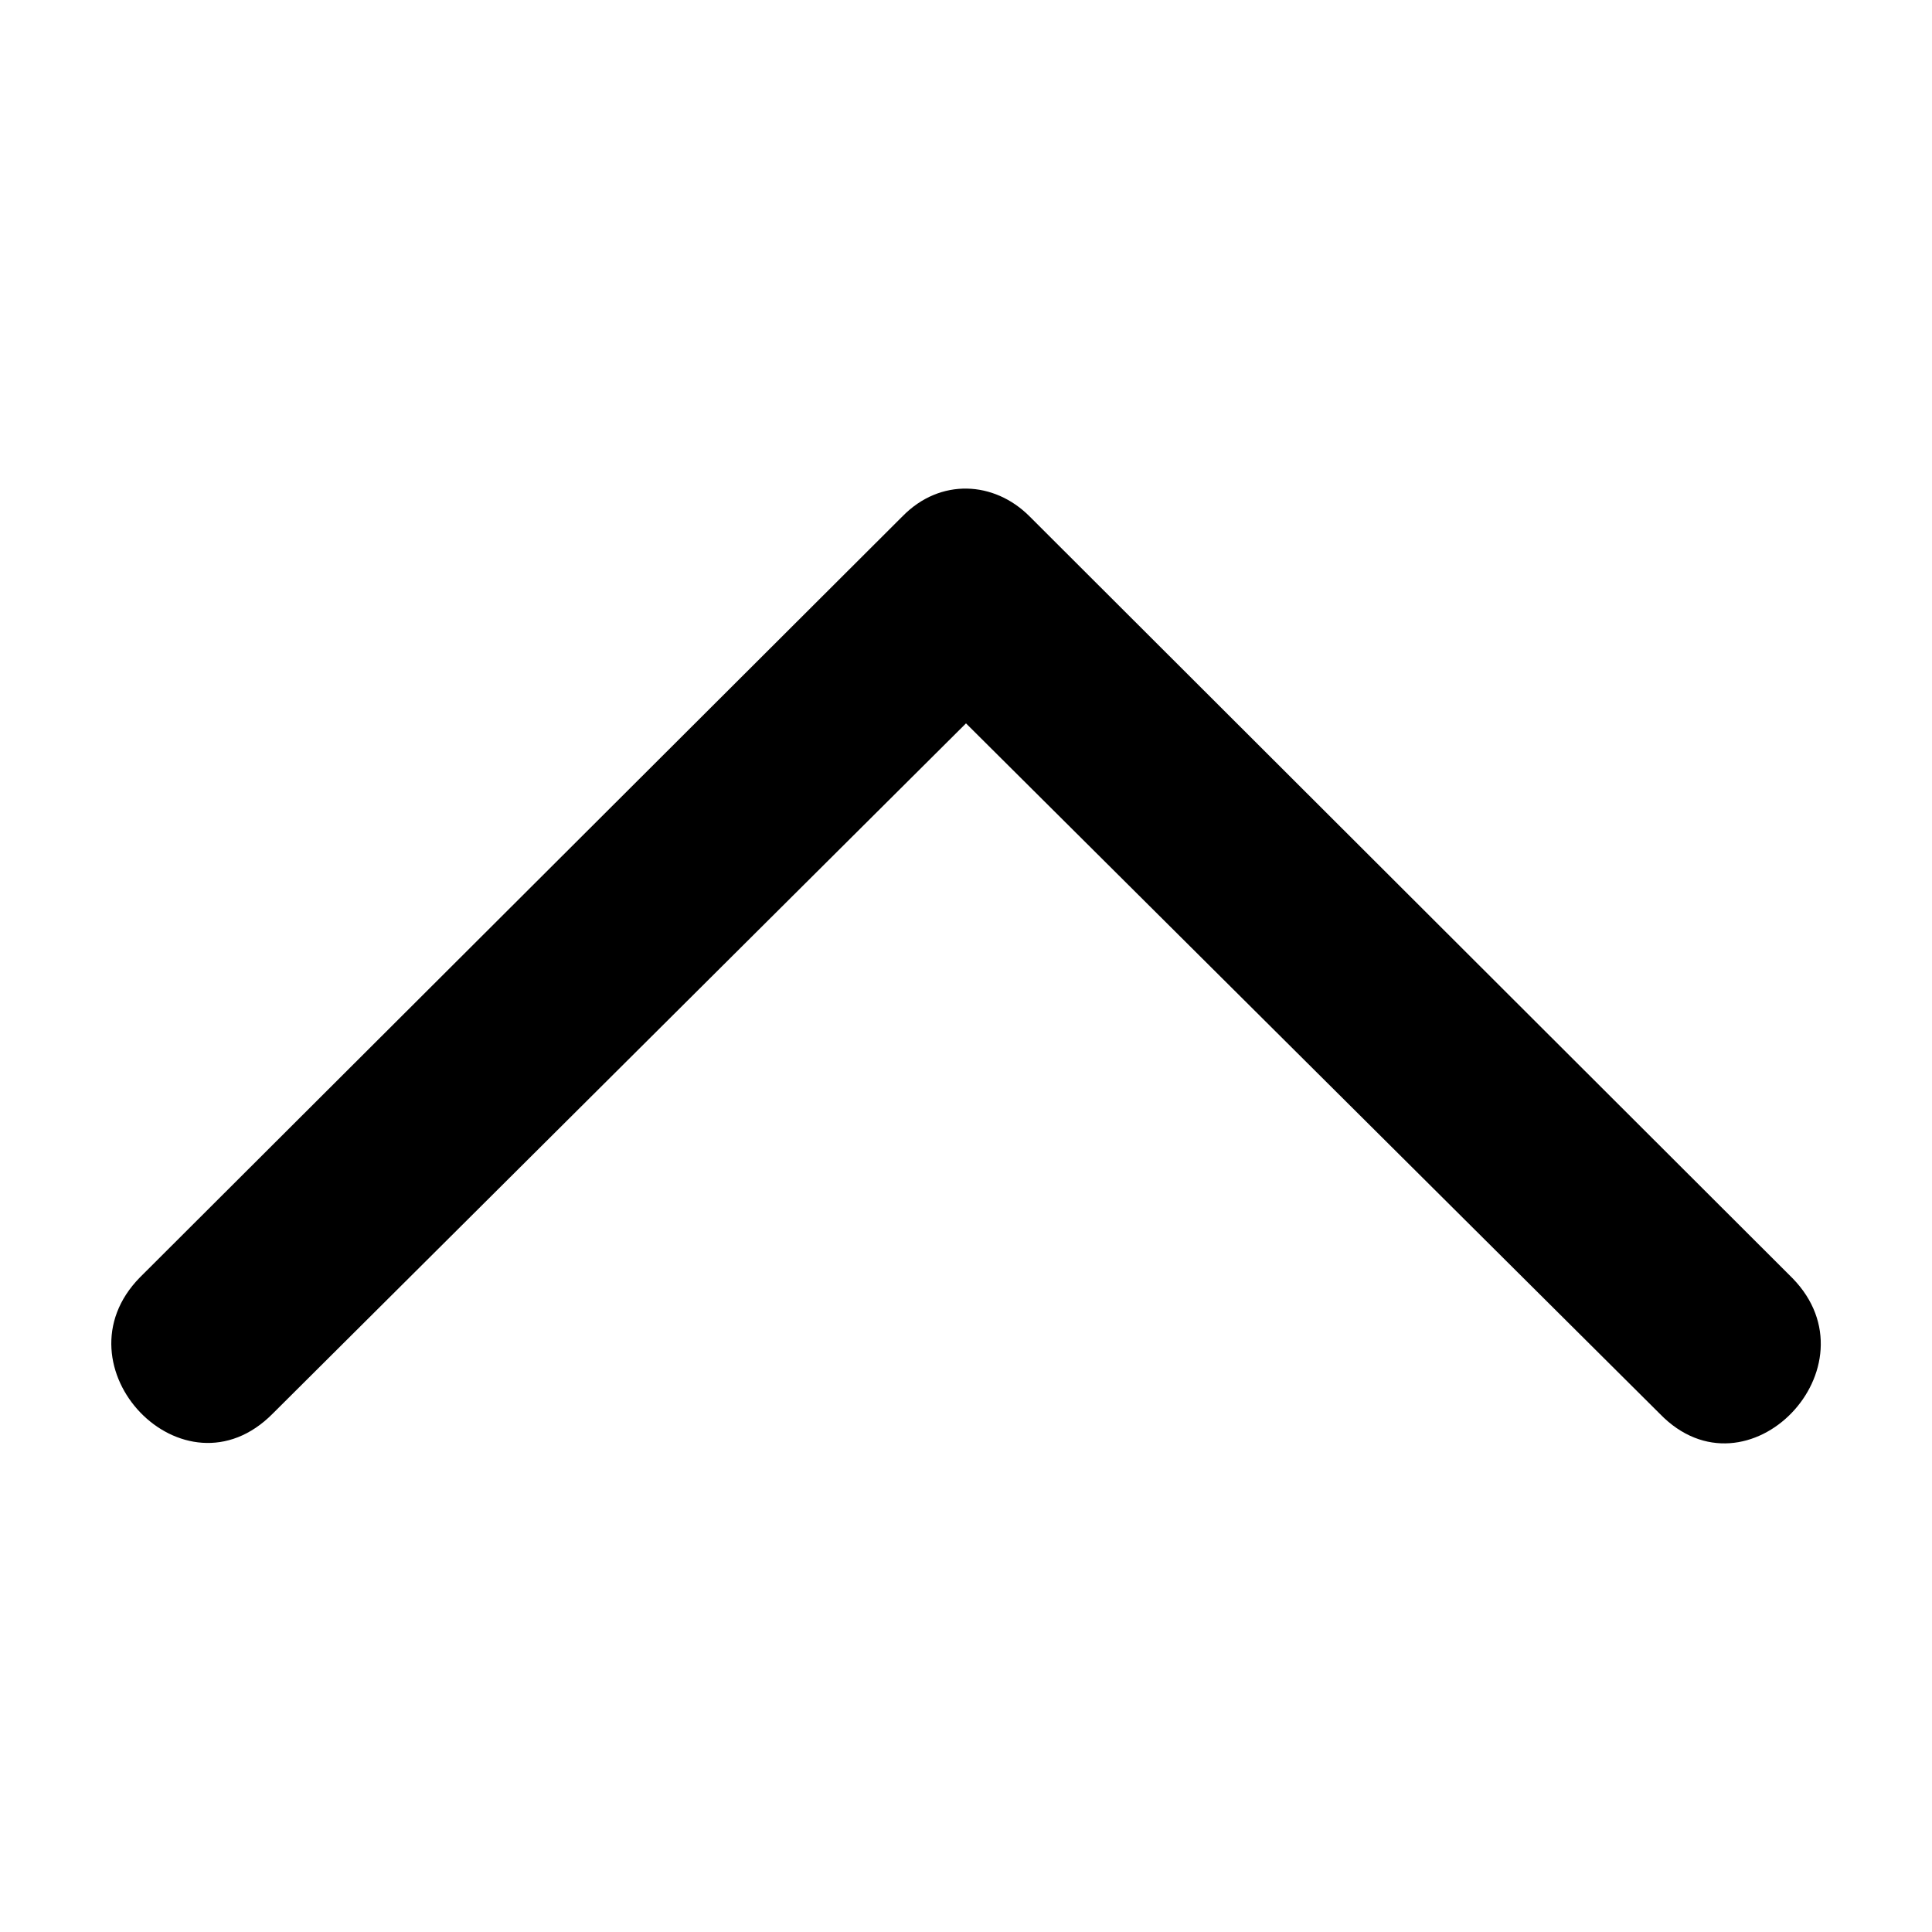
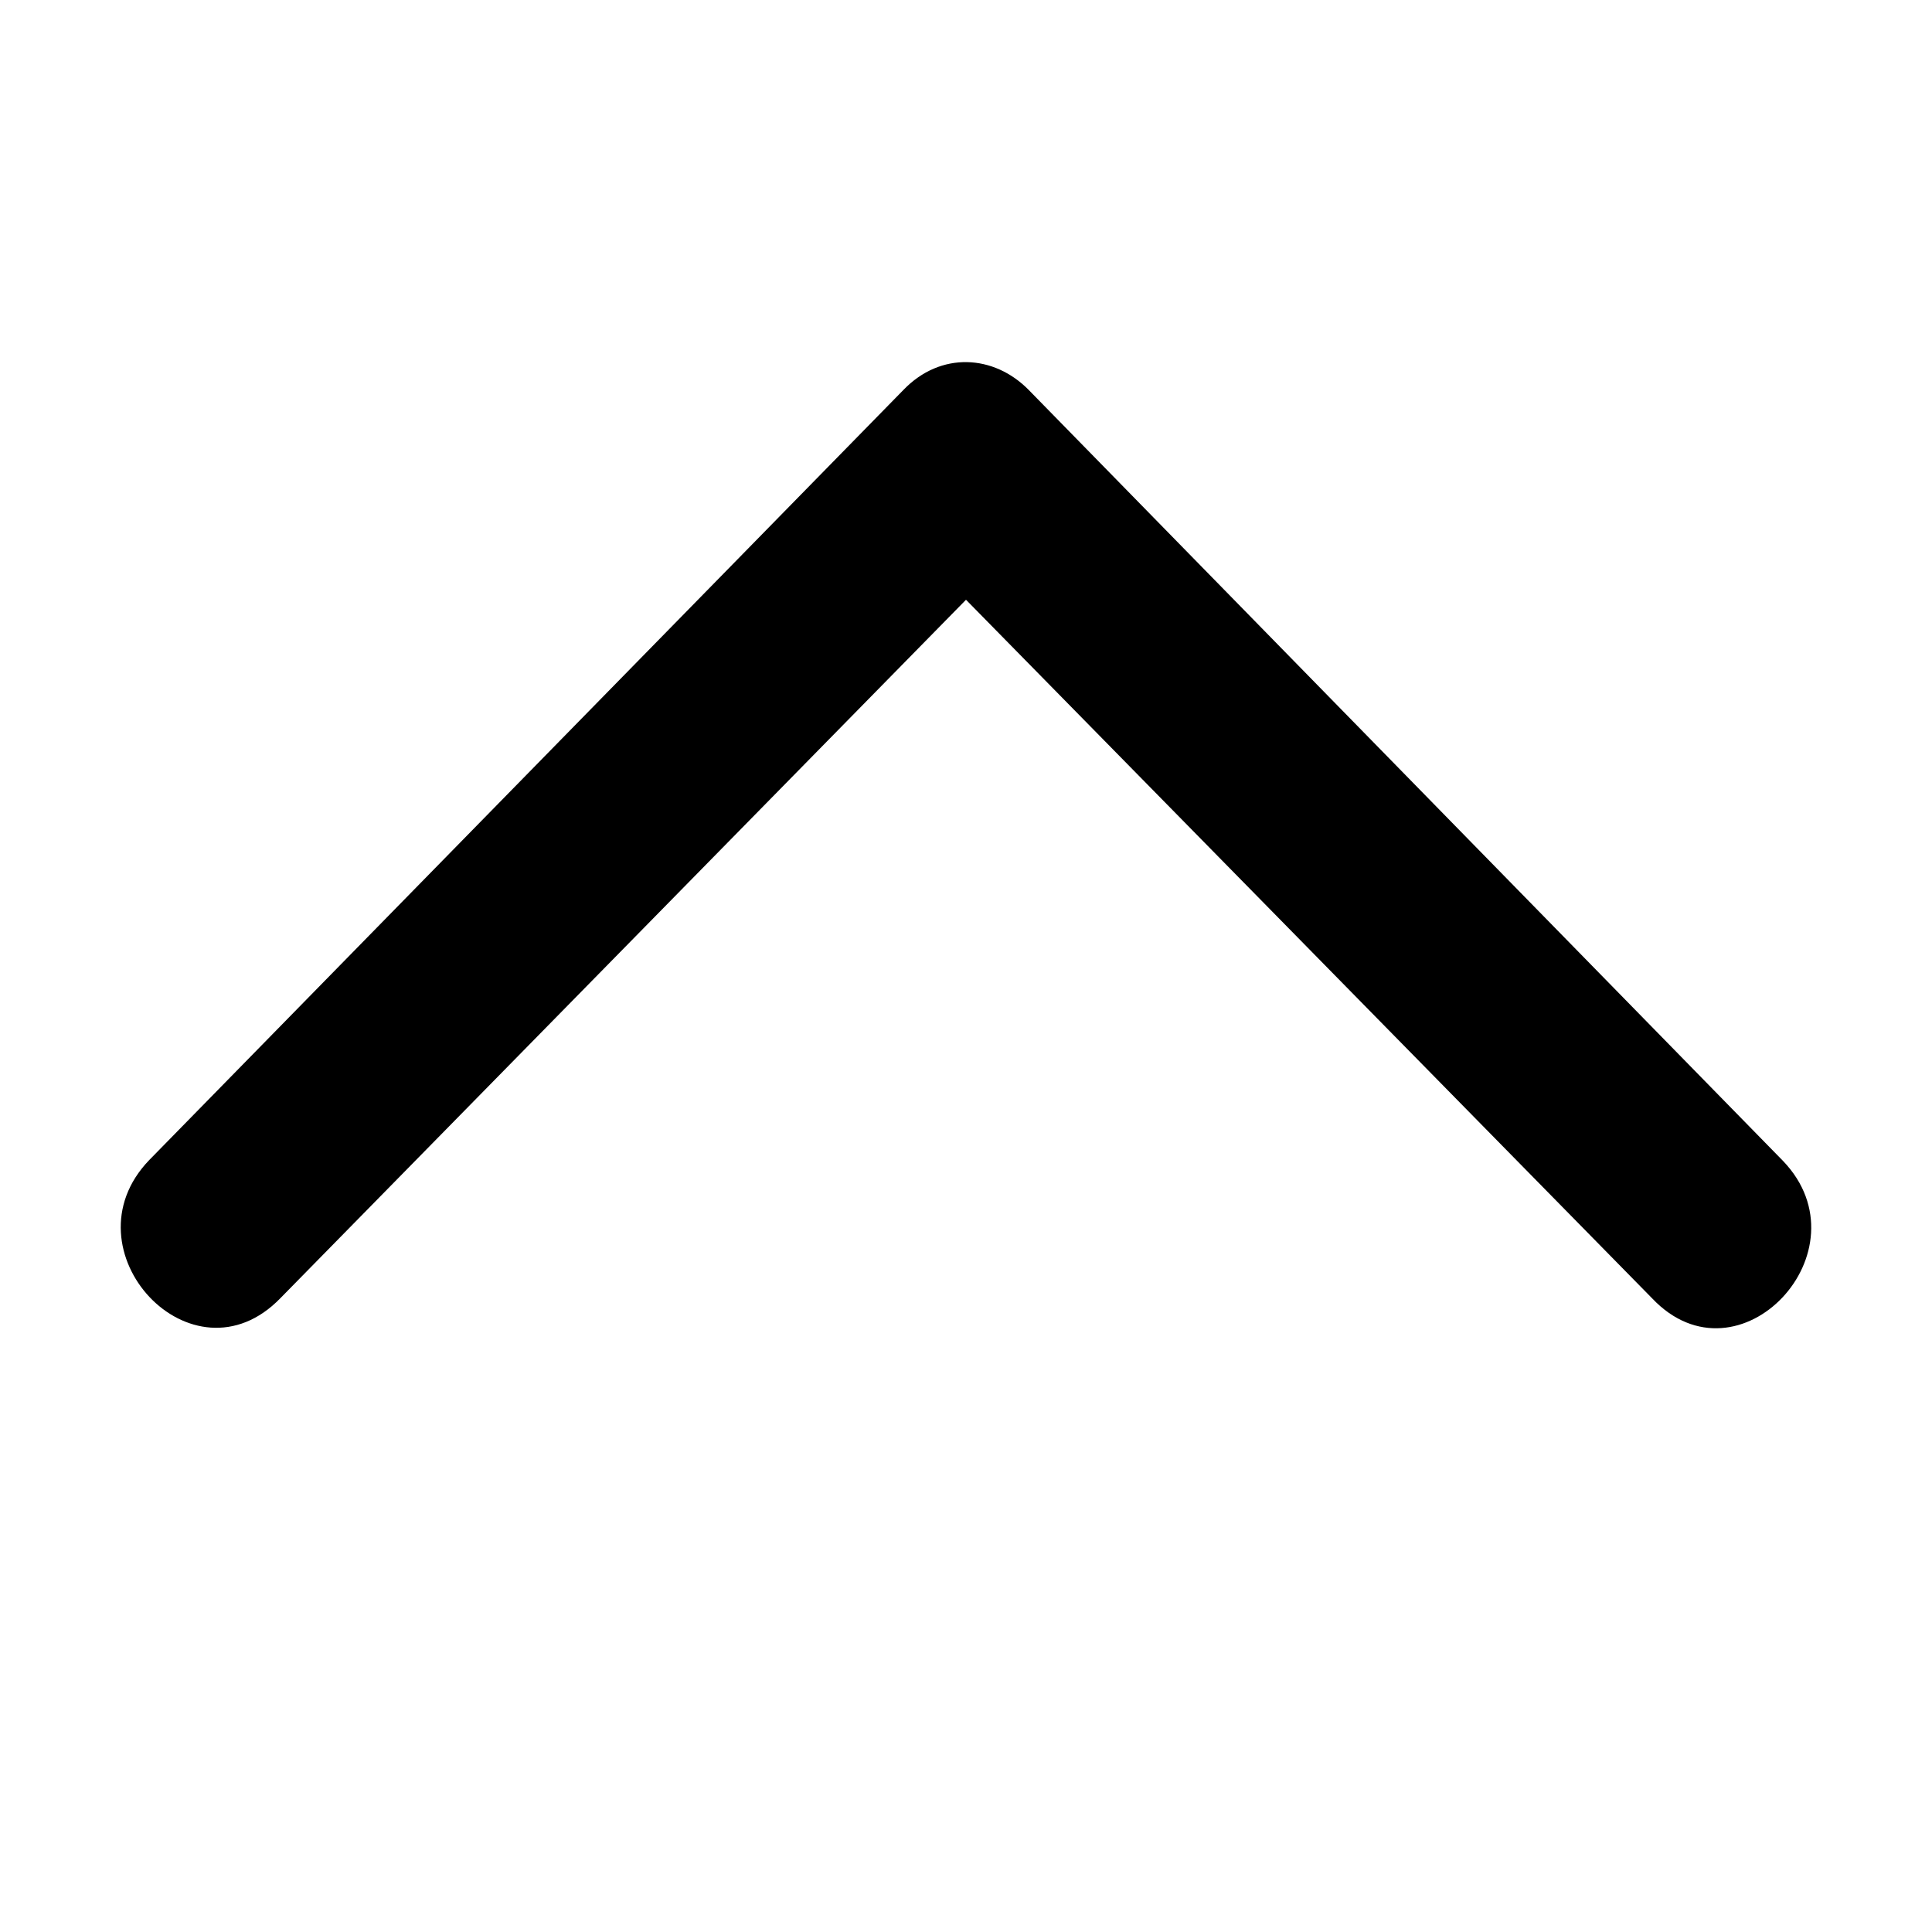
- <svg xmlns="http://www.w3.org/2000/svg" viewBox="0 0 512 512">
-   <path class="lexicon-icon-outline" d="M239.2,136.8L37.1,338.5c-23.1,23.5,11.6,60,35.2,36.1L256,191.7l183.9,183c23.2,23.9,58.1-12.5,35.1-36L272.8,136.8C263.5,127.5,249.2,126.6,239.2,136.8z" />
+ <svg xmlns="http://www.w3.org/2000/svg" viewBox="0 0 16 16">
+   <path class="lexicon-icon-outline" d="M7.48 3.231 1.235 9.608c-.714.743.358 1.897 1.088 1.142L8 4.967l5.683 5.786c.717.756 1.795-.395 1.084-1.138L8.52 3.23c-.288-.294-.73-.322-1.039 0Z" />
</svg>
